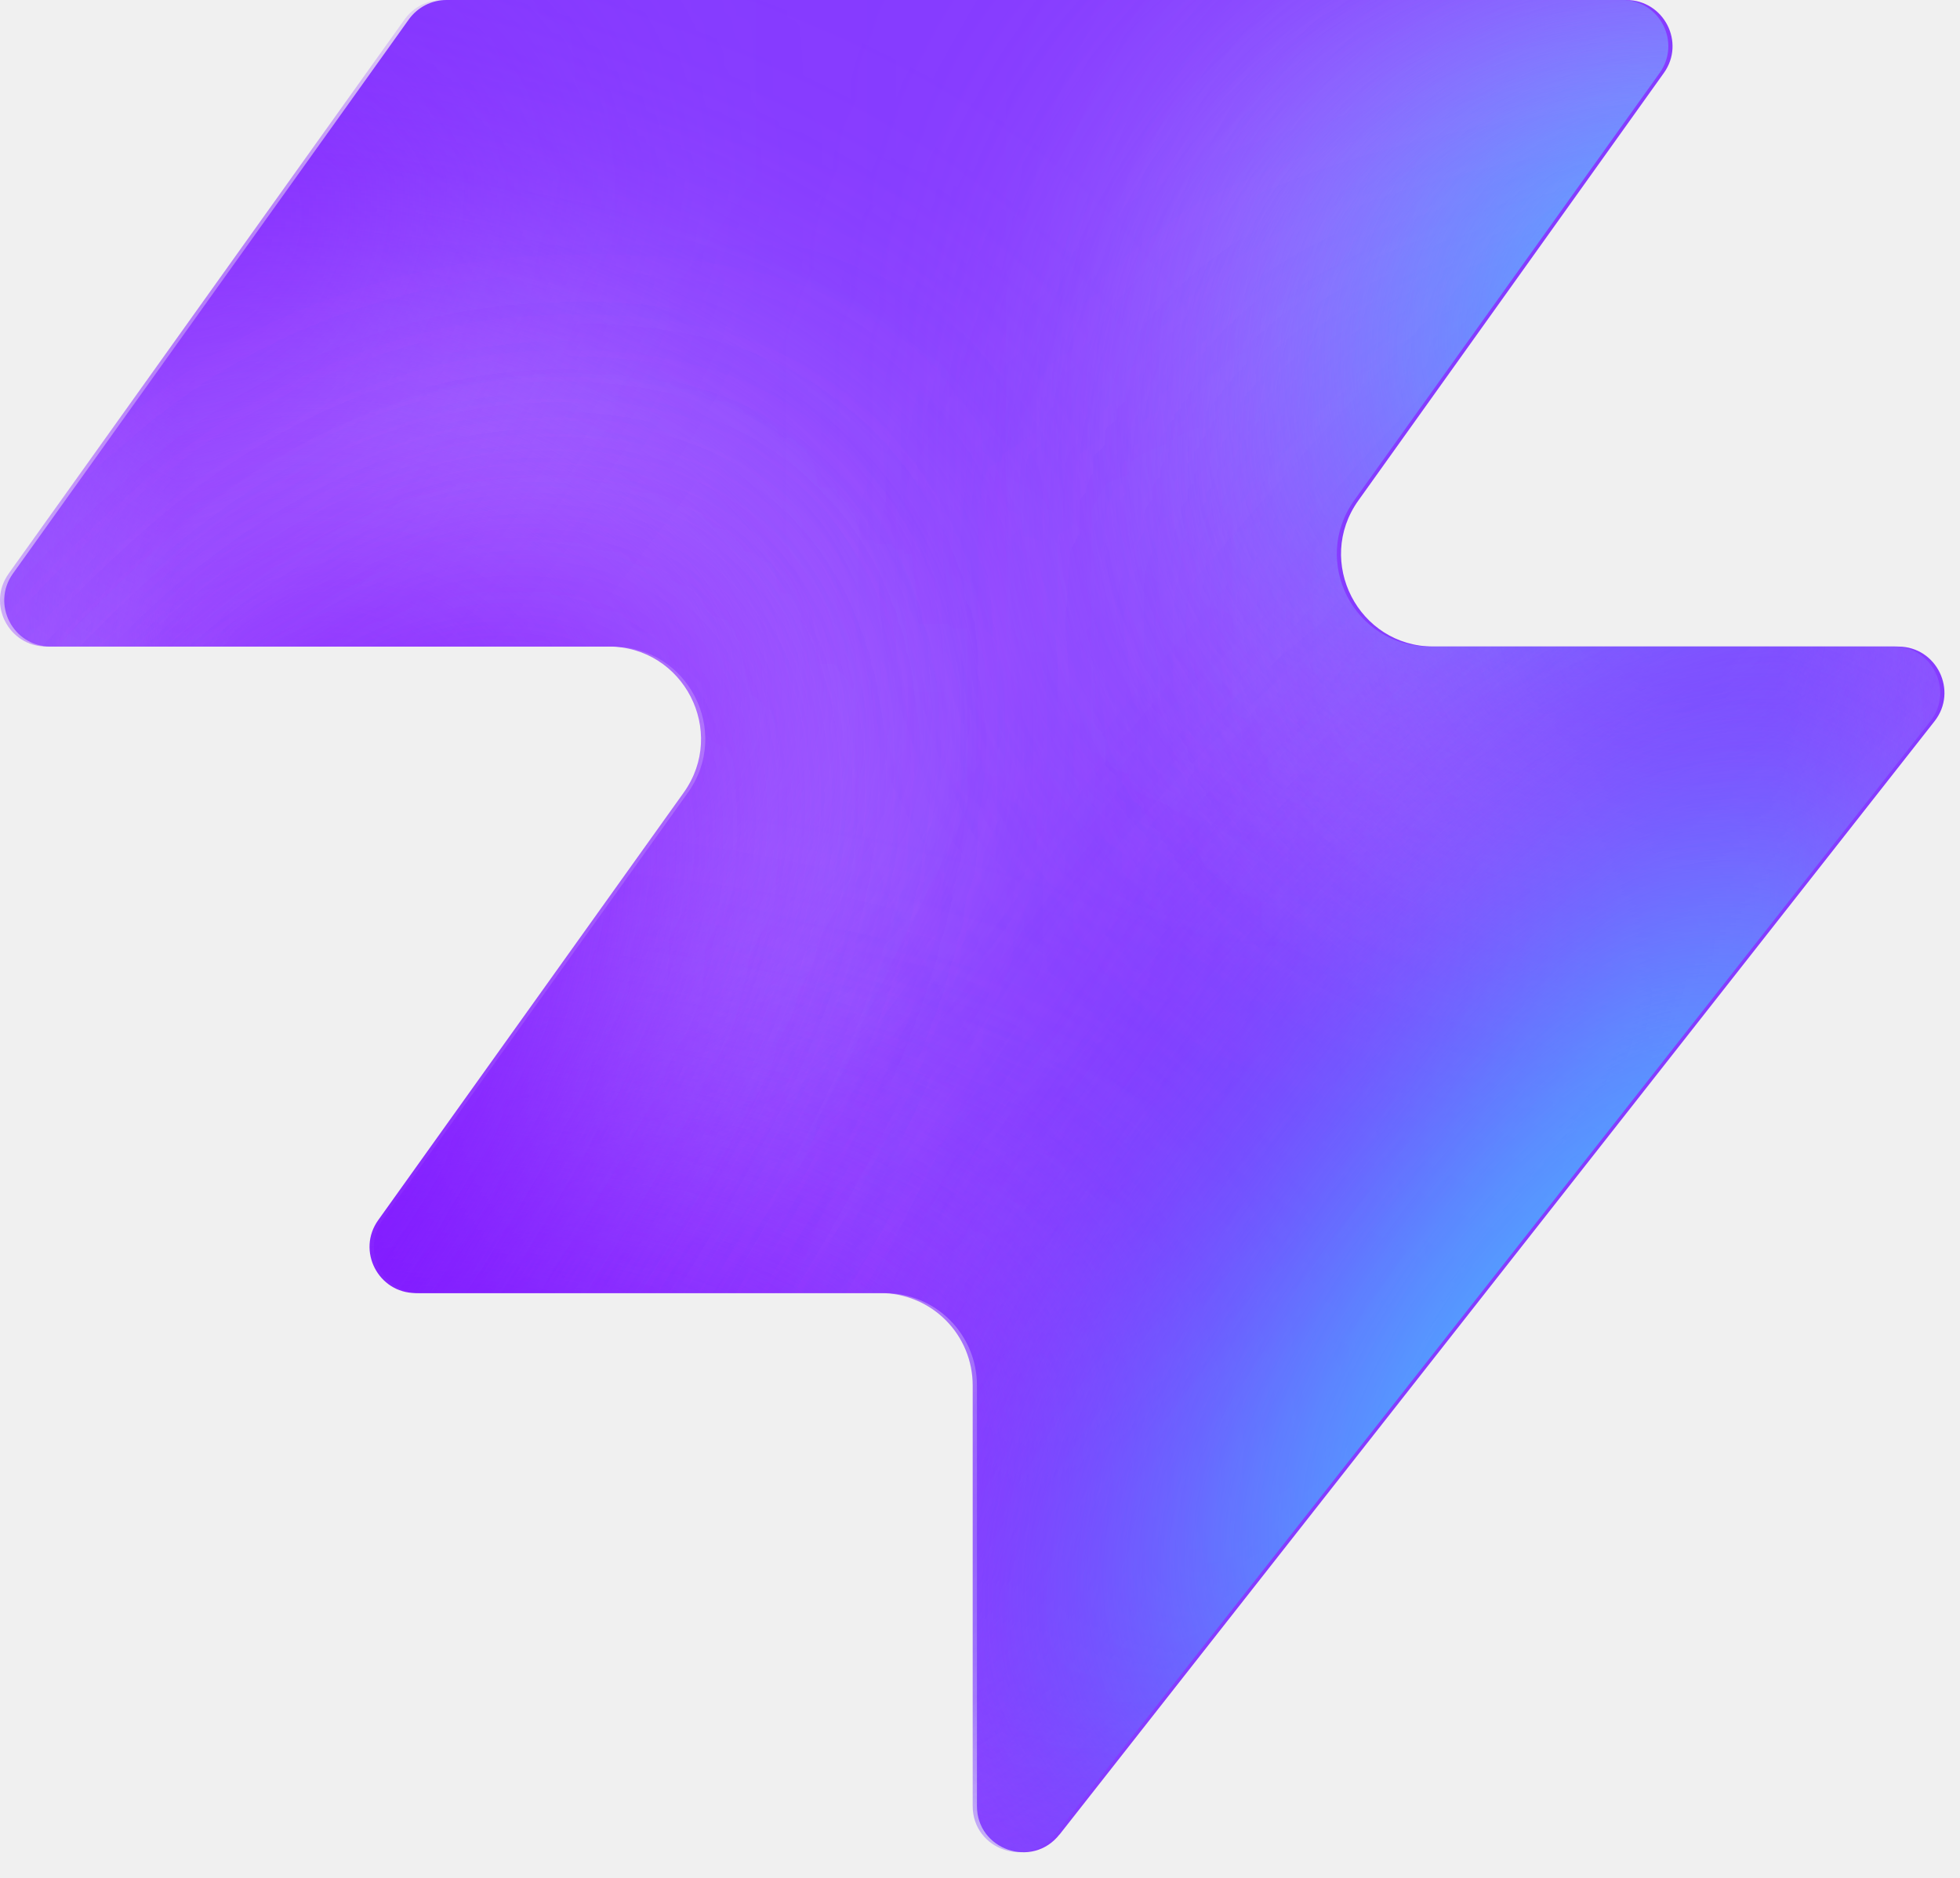
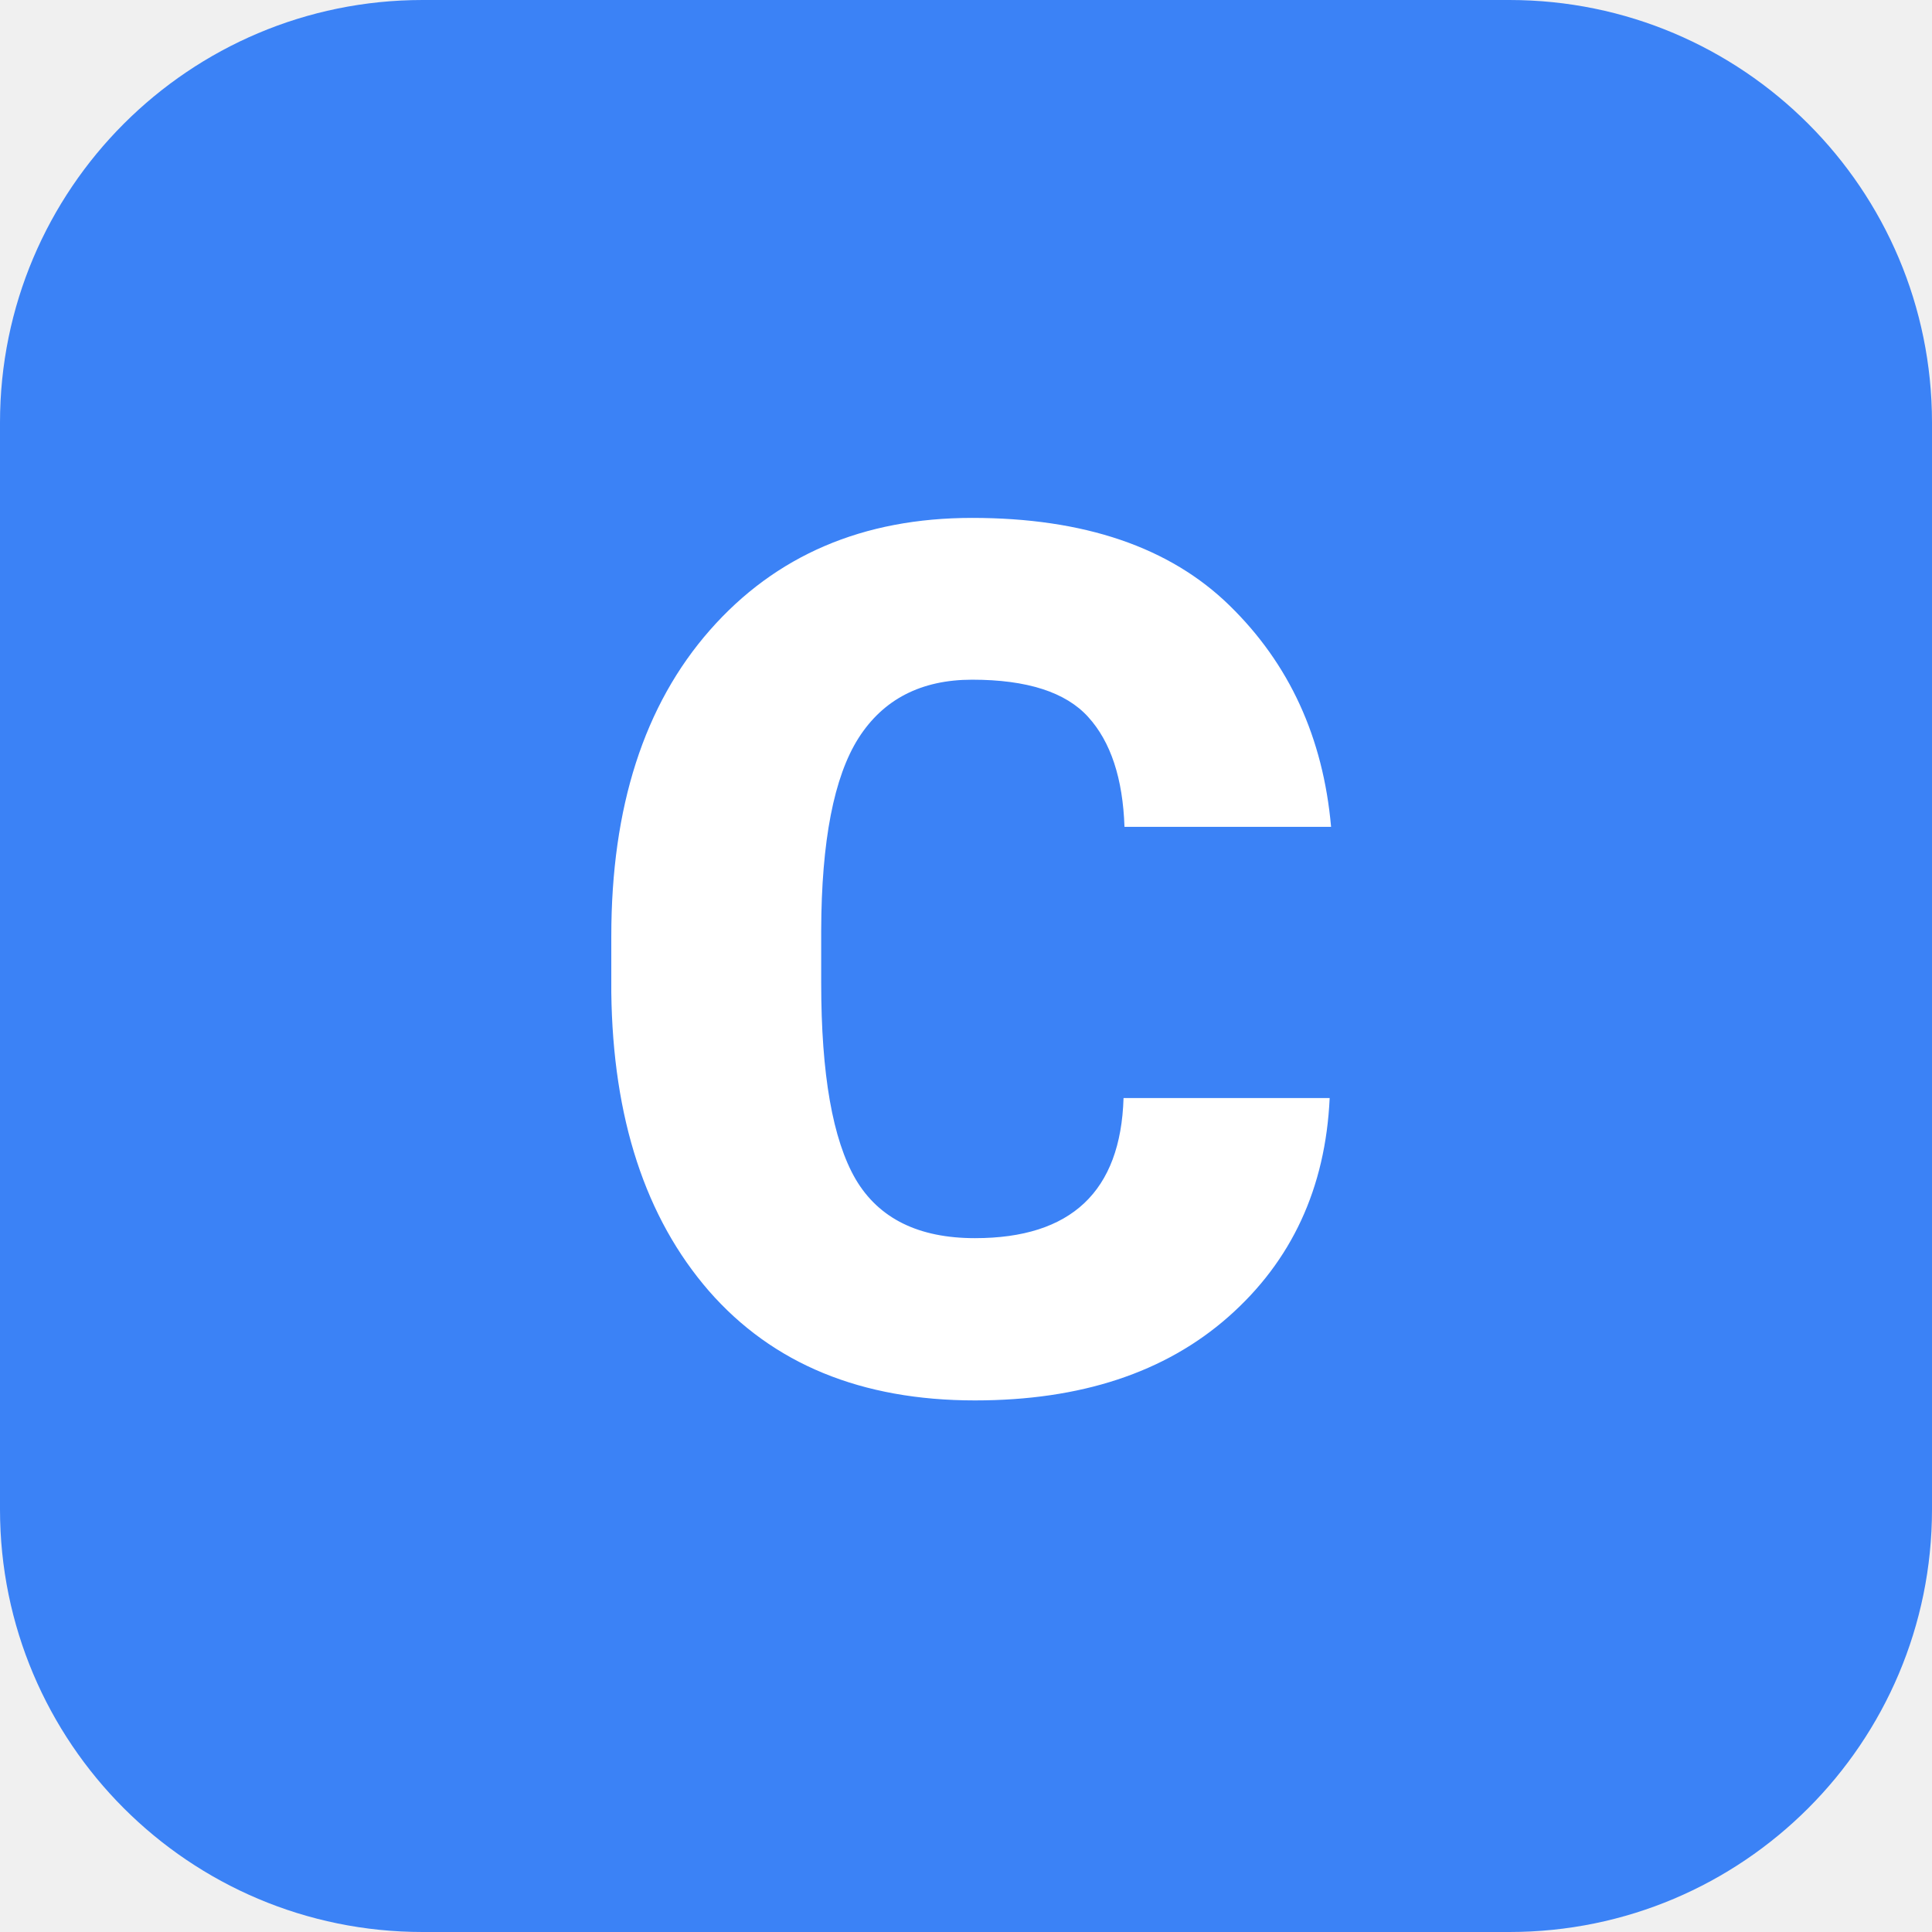
- <svg xmlns="http://www.w3.org/2000/svg" width="48" height="46" fill="none" viewBox="0 0 48 46">
-   <path fill="#863bff" d="M25.946 44.938c-.664.845-2.021.375-2.021-.698V33.937a2.26 2.26 0 0 0-2.262-2.262H10.287c-.92 0-1.456-1.04-.92-1.788l7.48-10.471c1.07-1.497 0-3.578-1.842-3.578H1.237c-.92 0-1.456-1.04-.92-1.788L10.013.474c.214-.297.556-.474.92-.474h28.894c.92 0 1.456 1.04.92 1.788l-7.48 10.471c-1.07 1.498 0 3.579 1.842 3.579h11.377c.943 0 1.473 1.088.89 1.83L25.947 44.94z" style="fill:#863bff;fill:color(display-p3 .525 .23 1);fill-opacity:1" />
-   <mask id="a" width="48" height="46" x="0" y="0" maskUnits="userSpaceOnUse" style="mask-type:alpha">
-     <path fill="#000" d="M25.842 44.938c-.664.844-2.021.375-2.021-.698V33.937a2.26 2.26 0 0 0-2.262-2.262H10.183c-.92 0-1.456-1.04-.92-1.788l7.48-10.471c1.07-1.498 0-3.579-1.842-3.579H1.133c-.92 0-1.456-1.04-.92-1.787L9.91.473c.214-.297.556-.474.92-.474h28.894c.92 0 1.456 1.04.92 1.788l-7.48 10.471c-1.07 1.498 0 3.578 1.842 3.578h11.377c.943 0 1.473 1.088.89 1.832L25.843 44.94z" style="fill:#000;fill-opacity:1" />
-   </mask>
-   <g mask="url(#a)">
-     <g filter="url(#b)">
-       <ellipse cx="5.508" cy="14.704" fill="#ede6ff" rx="5.508" ry="14.704" style="fill:#ede6ff;fill:color(display-p3 .927 .903 1);fill-opacity:1" transform="matrix(.00324 1 1 -.00324 -4.47 31.516)" />
-     </g>
-     <g filter="url(#c)">
-       <ellipse cx="10.399" cy="29.851" fill="#ede6ff" rx="10.399" ry="29.851" style="fill:#ede6ff;fill:color(display-p3 .927 .903 1);fill-opacity:1" transform="matrix(.00324 1 1 -.00324 -39.328 7.883)" />
-     </g>
-     <g filter="url(#d)">
-       <ellipse cx="5.508" cy="30.487" fill="#7e14ff" rx="5.508" ry="30.487" style="fill:#7e14ff;fill:color(display-p3 .492 .077 1);fill-opacity:1" transform="rotate(89.814 -25.913 -14.639)scale(1 -1)" />
-     </g>
-     <g filter="url(#e)">
-       <ellipse cx="5.508" cy="30.599" fill="#7e14ff" rx="5.508" ry="30.599" style="fill:#7e14ff;fill:color(display-p3 .492 .077 1);fill-opacity:1" transform="rotate(89.814 -32.644 -3.334)scale(1 -1)" />
-     </g>
-     <g filter="url(#f)">
-       <ellipse cx="5.508" cy="30.599" fill="#7e14ff" rx="5.508" ry="30.599" style="fill:#7e14ff;fill:color(display-p3 .492 .077 1);fill-opacity:1" transform="matrix(.00324 1 1 -.00324 -34.34 30.47)" />
-     </g>
-     <g filter="url(#g)">
-       <ellipse cx="14.072" cy="22.078" fill="#ede6ff" rx="14.072" ry="22.078" style="fill:#ede6ff;fill:color(display-p3 .927 .903 1);fill-opacity:1" transform="rotate(93.35 24.506 48.493)scale(-1 1)" />
-     </g>
-     <g filter="url(#h)">
-       <ellipse cx="3.47" cy="21.501" fill="#7e14ff" rx="3.47" ry="21.501" style="fill:#7e14ff;fill:color(display-p3 .492 .077 1);fill-opacity:1" transform="rotate(89.009 28.708 47.59)scale(-1 1)" />
-     </g>
-     <g filter="url(#i)">
-       <ellipse cx="3.47" cy="21.501" fill="#7e14ff" rx="3.47" ry="21.501" style="fill:#7e14ff;fill:color(display-p3 .492 .077 1);fill-opacity:1" transform="rotate(89.009 28.708 47.59)scale(-1 1)" />
-     </g>
-     <g filter="url(#j)">
-       <ellipse cx=".387" cy="8.972" fill="#7e14ff" rx="4.407" ry="29.108" style="fill:#7e14ff;fill:color(display-p3 .492 .077 1);fill-opacity:1" transform="rotate(39.51 .387 8.972)" />
-     </g>
-     <g filter="url(#k)">
-       <ellipse cx="47.523" cy="-6.092" fill="#7e14ff" rx="4.407" ry="29.108" style="fill:#7e14ff;fill:color(display-p3 .492 .077 1);fill-opacity:1" transform="rotate(37.892 47.523 -6.092)" />
-     </g>
-     <g filter="url(#l)">
-       <ellipse cx="41.412" cy="6.333" fill="#47bfff" rx="5.971" ry="9.665" style="fill:#47bfff;fill:color(display-p3 .28 .748 1);fill-opacity:1" transform="rotate(37.892 41.412 6.333)" />
-     </g>
-     <g filter="url(#m)">
-       <ellipse cx="-1.879" cy="38.332" fill="#7e14ff" rx="4.407" ry="29.108" style="fill:#7e14ff;fill:color(display-p3 .492 .077 1);fill-opacity:1" transform="rotate(37.892 -1.88 38.332)" />
-     </g>
-     <g filter="url(#n)">
-       <ellipse cx="-1.879" cy="38.332" fill="#7e14ff" rx="4.407" ry="29.108" style="fill:#7e14ff;fill:color(display-p3 .492 .077 1);fill-opacity:1" transform="rotate(37.892 -1.88 38.332)" />
-     </g>
-     <g filter="url(#o)">
-       <ellipse cx="35.651" cy="29.907" fill="#7e14ff" rx="4.407" ry="29.108" style="fill:#7e14ff;fill:color(display-p3 .492 .077 1);fill-opacity:1" transform="rotate(37.892 35.651 29.907)" />
-     </g>
-     <g filter="url(#p)">
-       <ellipse cx="38.418" cy="32.4" fill="#47bfff" rx="5.971" ry="15.297" style="fill:#47bfff;fill:color(display-p3 .28 .748 1);fill-opacity:1" transform="rotate(37.892 38.418 32.4)" />
-     </g>
-   </g>
-   <defs>
-     <filter id="b" width="60.045" height="41.654" x="-19.77" y="16.149" color-interpolation-filters="sRGB" filterUnits="userSpaceOnUse">
-       <feFlood flood-opacity="0" result="BackgroundImageFix" />
-       <feBlend in="SourceGraphic" in2="BackgroundImageFix" result="shape" />
-       <feGaussianBlur result="effect1_foregroundBlur_2002_17158" stdDeviation="7.659" />
-     </filter>
-     <filter id="c" width="90.34" height="51.437" x="-54.613" y="-7.533" color-interpolation-filters="sRGB" filterUnits="userSpaceOnUse">
-       <feFlood flood-opacity="0" result="BackgroundImageFix" />
-       <feBlend in="SourceGraphic" in2="BackgroundImageFix" result="shape" />
-       <feGaussianBlur result="effect1_foregroundBlur_2002_17158" stdDeviation="7.659" />
-     </filter>
-     <filter id="d" width="79.355" height="29.4" x="-49.64" y="2.03" color-interpolation-filters="sRGB" filterUnits="userSpaceOnUse">
-       <feFlood flood-opacity="0" result="BackgroundImageFix" />
-       <feBlend in="SourceGraphic" in2="BackgroundImageFix" result="shape" />
-       <feGaussianBlur result="effect1_foregroundBlur_2002_17158" stdDeviation="4.596" />
-     </filter>
-     <filter id="e" width="79.579" height="29.4" x="-45.045" y="20.029" color-interpolation-filters="sRGB" filterUnits="userSpaceOnUse">
-       <feFlood flood-opacity="0" result="BackgroundImageFix" />
-       <feBlend in="SourceGraphic" in2="BackgroundImageFix" result="shape" />
-       <feGaussianBlur result="effect1_foregroundBlur_2002_17158" stdDeviation="4.596" />
-     </filter>
-     <filter id="f" width="79.579" height="29.4" x="-43.513" y="21.178" color-interpolation-filters="sRGB" filterUnits="userSpaceOnUse">
-       <feFlood flood-opacity="0" result="BackgroundImageFix" />
-       <feBlend in="SourceGraphic" in2="BackgroundImageFix" result="shape" />
-       <feGaussianBlur result="effect1_foregroundBlur_2002_17158" stdDeviation="4.596" />
-     </filter>
-     <filter id="g" width="74.749" height="58.852" x="15.756" y="-17.901" color-interpolation-filters="sRGB" filterUnits="userSpaceOnUse">
-       <feFlood flood-opacity="0" result="BackgroundImageFix" />
-       <feBlend in="SourceGraphic" in2="BackgroundImageFix" result="shape" />
-       <feGaussianBlur result="effect1_foregroundBlur_2002_17158" stdDeviation="7.659" />
-     </filter>
-     <filter id="h" width="61.377" height="25.362" x="23.548" y="2.284" color-interpolation-filters="sRGB" filterUnits="userSpaceOnUse">
-       <feFlood flood-opacity="0" result="BackgroundImageFix" />
-       <feBlend in="SourceGraphic" in2="BackgroundImageFix" result="shape" />
-       <feGaussianBlur result="effect1_foregroundBlur_2002_17158" stdDeviation="4.596" />
-     </filter>
-     <filter id="i" width="61.377" height="25.362" x="23.548" y="2.284" color-interpolation-filters="sRGB" filterUnits="userSpaceOnUse">
-       <feFlood flood-opacity="0" result="BackgroundImageFix" />
-       <feBlend in="SourceGraphic" in2="BackgroundImageFix" result="shape" />
-       <feGaussianBlur result="effect1_foregroundBlur_2002_17158" stdDeviation="4.596" />
-     </filter>
-     <filter id="j" width="56.045" height="63.649" x="-27.636" y="-22.853" color-interpolation-filters="sRGB" filterUnits="userSpaceOnUse">
-       <feFlood flood-opacity="0" result="BackgroundImageFix" />
-       <feBlend in="SourceGraphic" in2="BackgroundImageFix" result="shape" />
-       <feGaussianBlur result="effect1_foregroundBlur_2002_17158" stdDeviation="4.596" />
-     </filter>
-     <filter id="k" width="54.814" height="64.646" x="20.116" y="-38.415" color-interpolation-filters="sRGB" filterUnits="userSpaceOnUse">
-       <feFlood flood-opacity="0" result="BackgroundImageFix" />
-       <feBlend in="SourceGraphic" in2="BackgroundImageFix" result="shape" />
-       <feGaussianBlur result="effect1_foregroundBlur_2002_17158" stdDeviation="4.596" />
-     </filter>
-     <filter id="l" width="33.541" height="35.313" x="24.641" y="-11.323" color-interpolation-filters="sRGB" filterUnits="userSpaceOnUse">
-       <feFlood flood-opacity="0" result="BackgroundImageFix" />
-       <feBlend in="SourceGraphic" in2="BackgroundImageFix" result="shape" />
-       <feGaussianBlur result="effect1_foregroundBlur_2002_17158" stdDeviation="4.596" />
-     </filter>
-     <filter id="m" width="54.814" height="64.646" x="-29.286" y="6.009" color-interpolation-filters="sRGB" filterUnits="userSpaceOnUse">
-       <feFlood flood-opacity="0" result="BackgroundImageFix" />
-       <feBlend in="SourceGraphic" in2="BackgroundImageFix" result="shape" />
-       <feGaussianBlur result="effect1_foregroundBlur_2002_17158" stdDeviation="4.596" />
-     </filter>
-     <filter id="n" width="54.814" height="64.646" x="-29.286" y="6.009" color-interpolation-filters="sRGB" filterUnits="userSpaceOnUse">
-       <feFlood flood-opacity="0" result="BackgroundImageFix" />
-       <feBlend in="SourceGraphic" in2="BackgroundImageFix" result="shape" />
-       <feGaussianBlur result="effect1_foregroundBlur_2002_17158" stdDeviation="4.596" />
-     </filter>
-     <filter id="o" width="54.814" height="64.646" x="8.244" y="-2.416" color-interpolation-filters="sRGB" filterUnits="userSpaceOnUse">
-       <feFlood flood-opacity="0" result="BackgroundImageFix" />
-       <feBlend in="SourceGraphic" in2="BackgroundImageFix" result="shape" />
-       <feGaussianBlur result="effect1_foregroundBlur_2002_17158" stdDeviation="4.596" />
-     </filter>
-     <filter id="p" width="39.409" height="43.623" x="18.713" y="10.588" color-interpolation-filters="sRGB" filterUnits="userSpaceOnUse">
-       <feFlood flood-opacity="0" result="BackgroundImageFix" />
-       <feBlend in="SourceGraphic" in2="BackgroundImageFix" result="shape" />
-       <feGaussianBlur result="effect1_foregroundBlur_2002_17158" stdDeviation="4.596" />
-     </filter>
-   </defs>
+ <svg xmlns="http://www.w3.org/2000/svg" viewBox="0 0 64 64">
+   <rect width="64" height="64" rx="14" fill="#3b82f6" />
+   <text x="32" y="46" font-family="-apple-system, BlinkMacSystemFont, 'Segoe UI', Roboto, 'Helvetica Neue', Arial, sans-serif" font-size="40" font-weight="800" fill="#ffffff" text-anchor="middle">C</text>
</svg>
